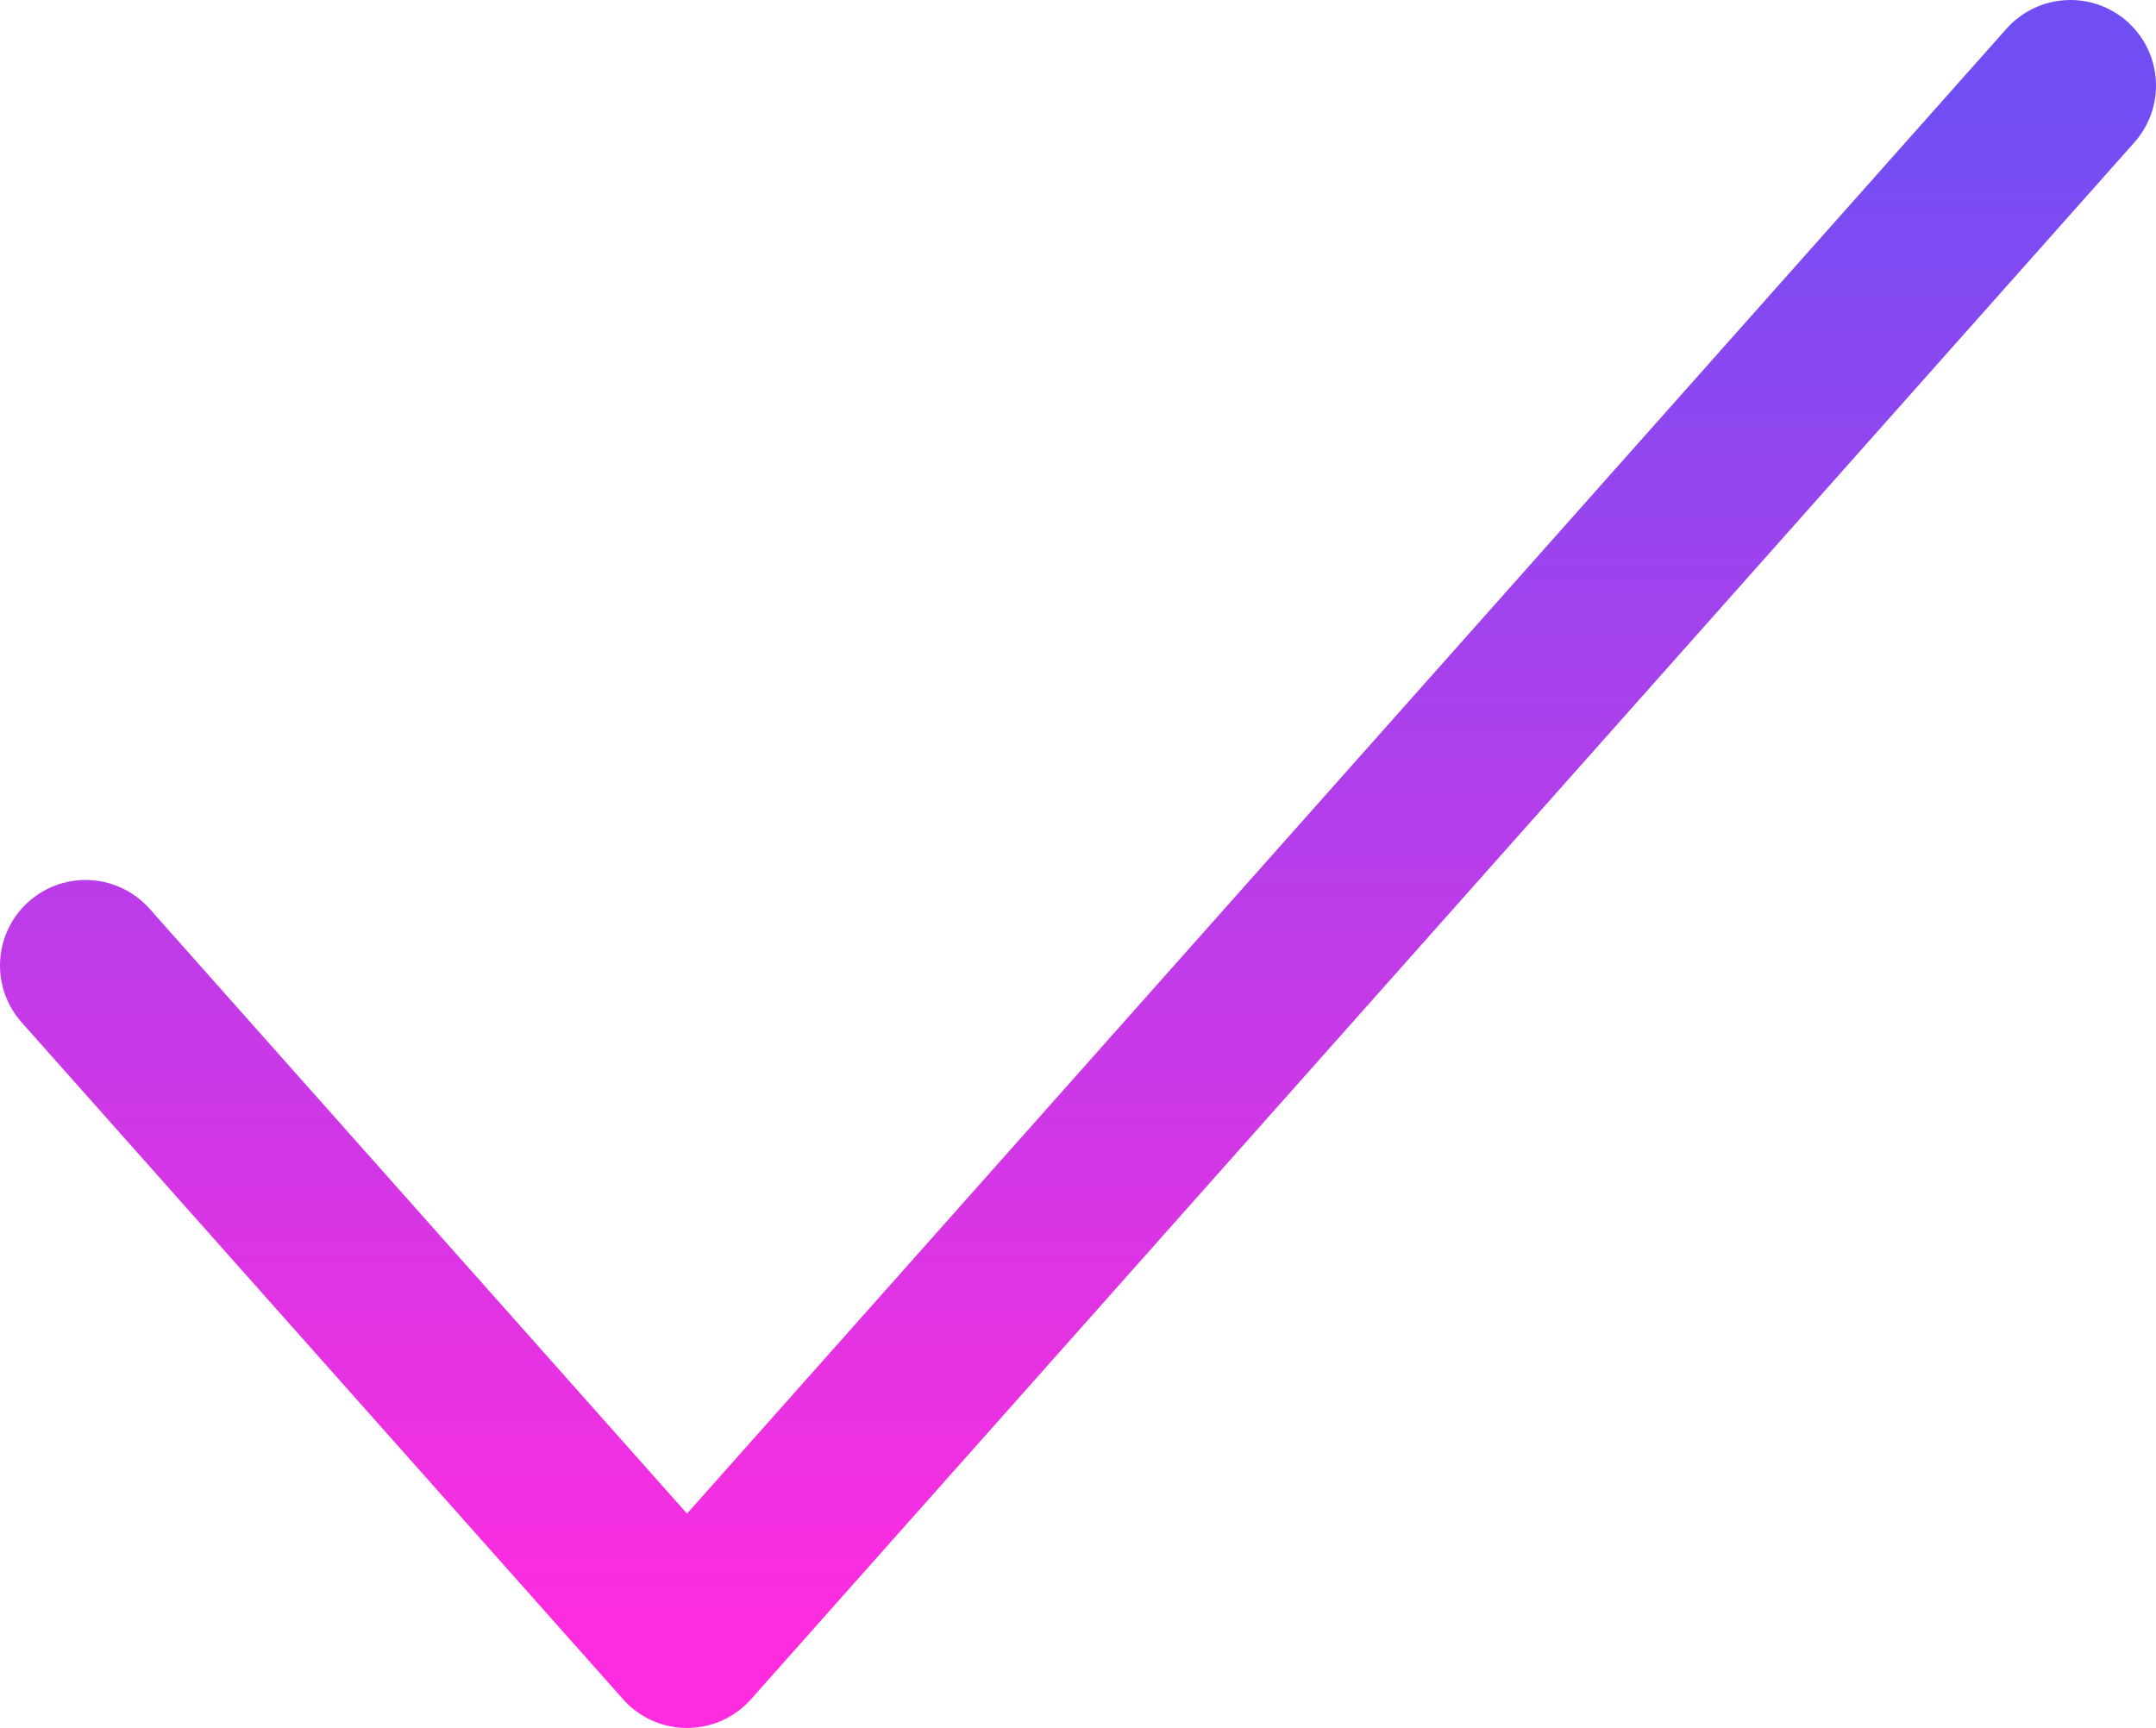
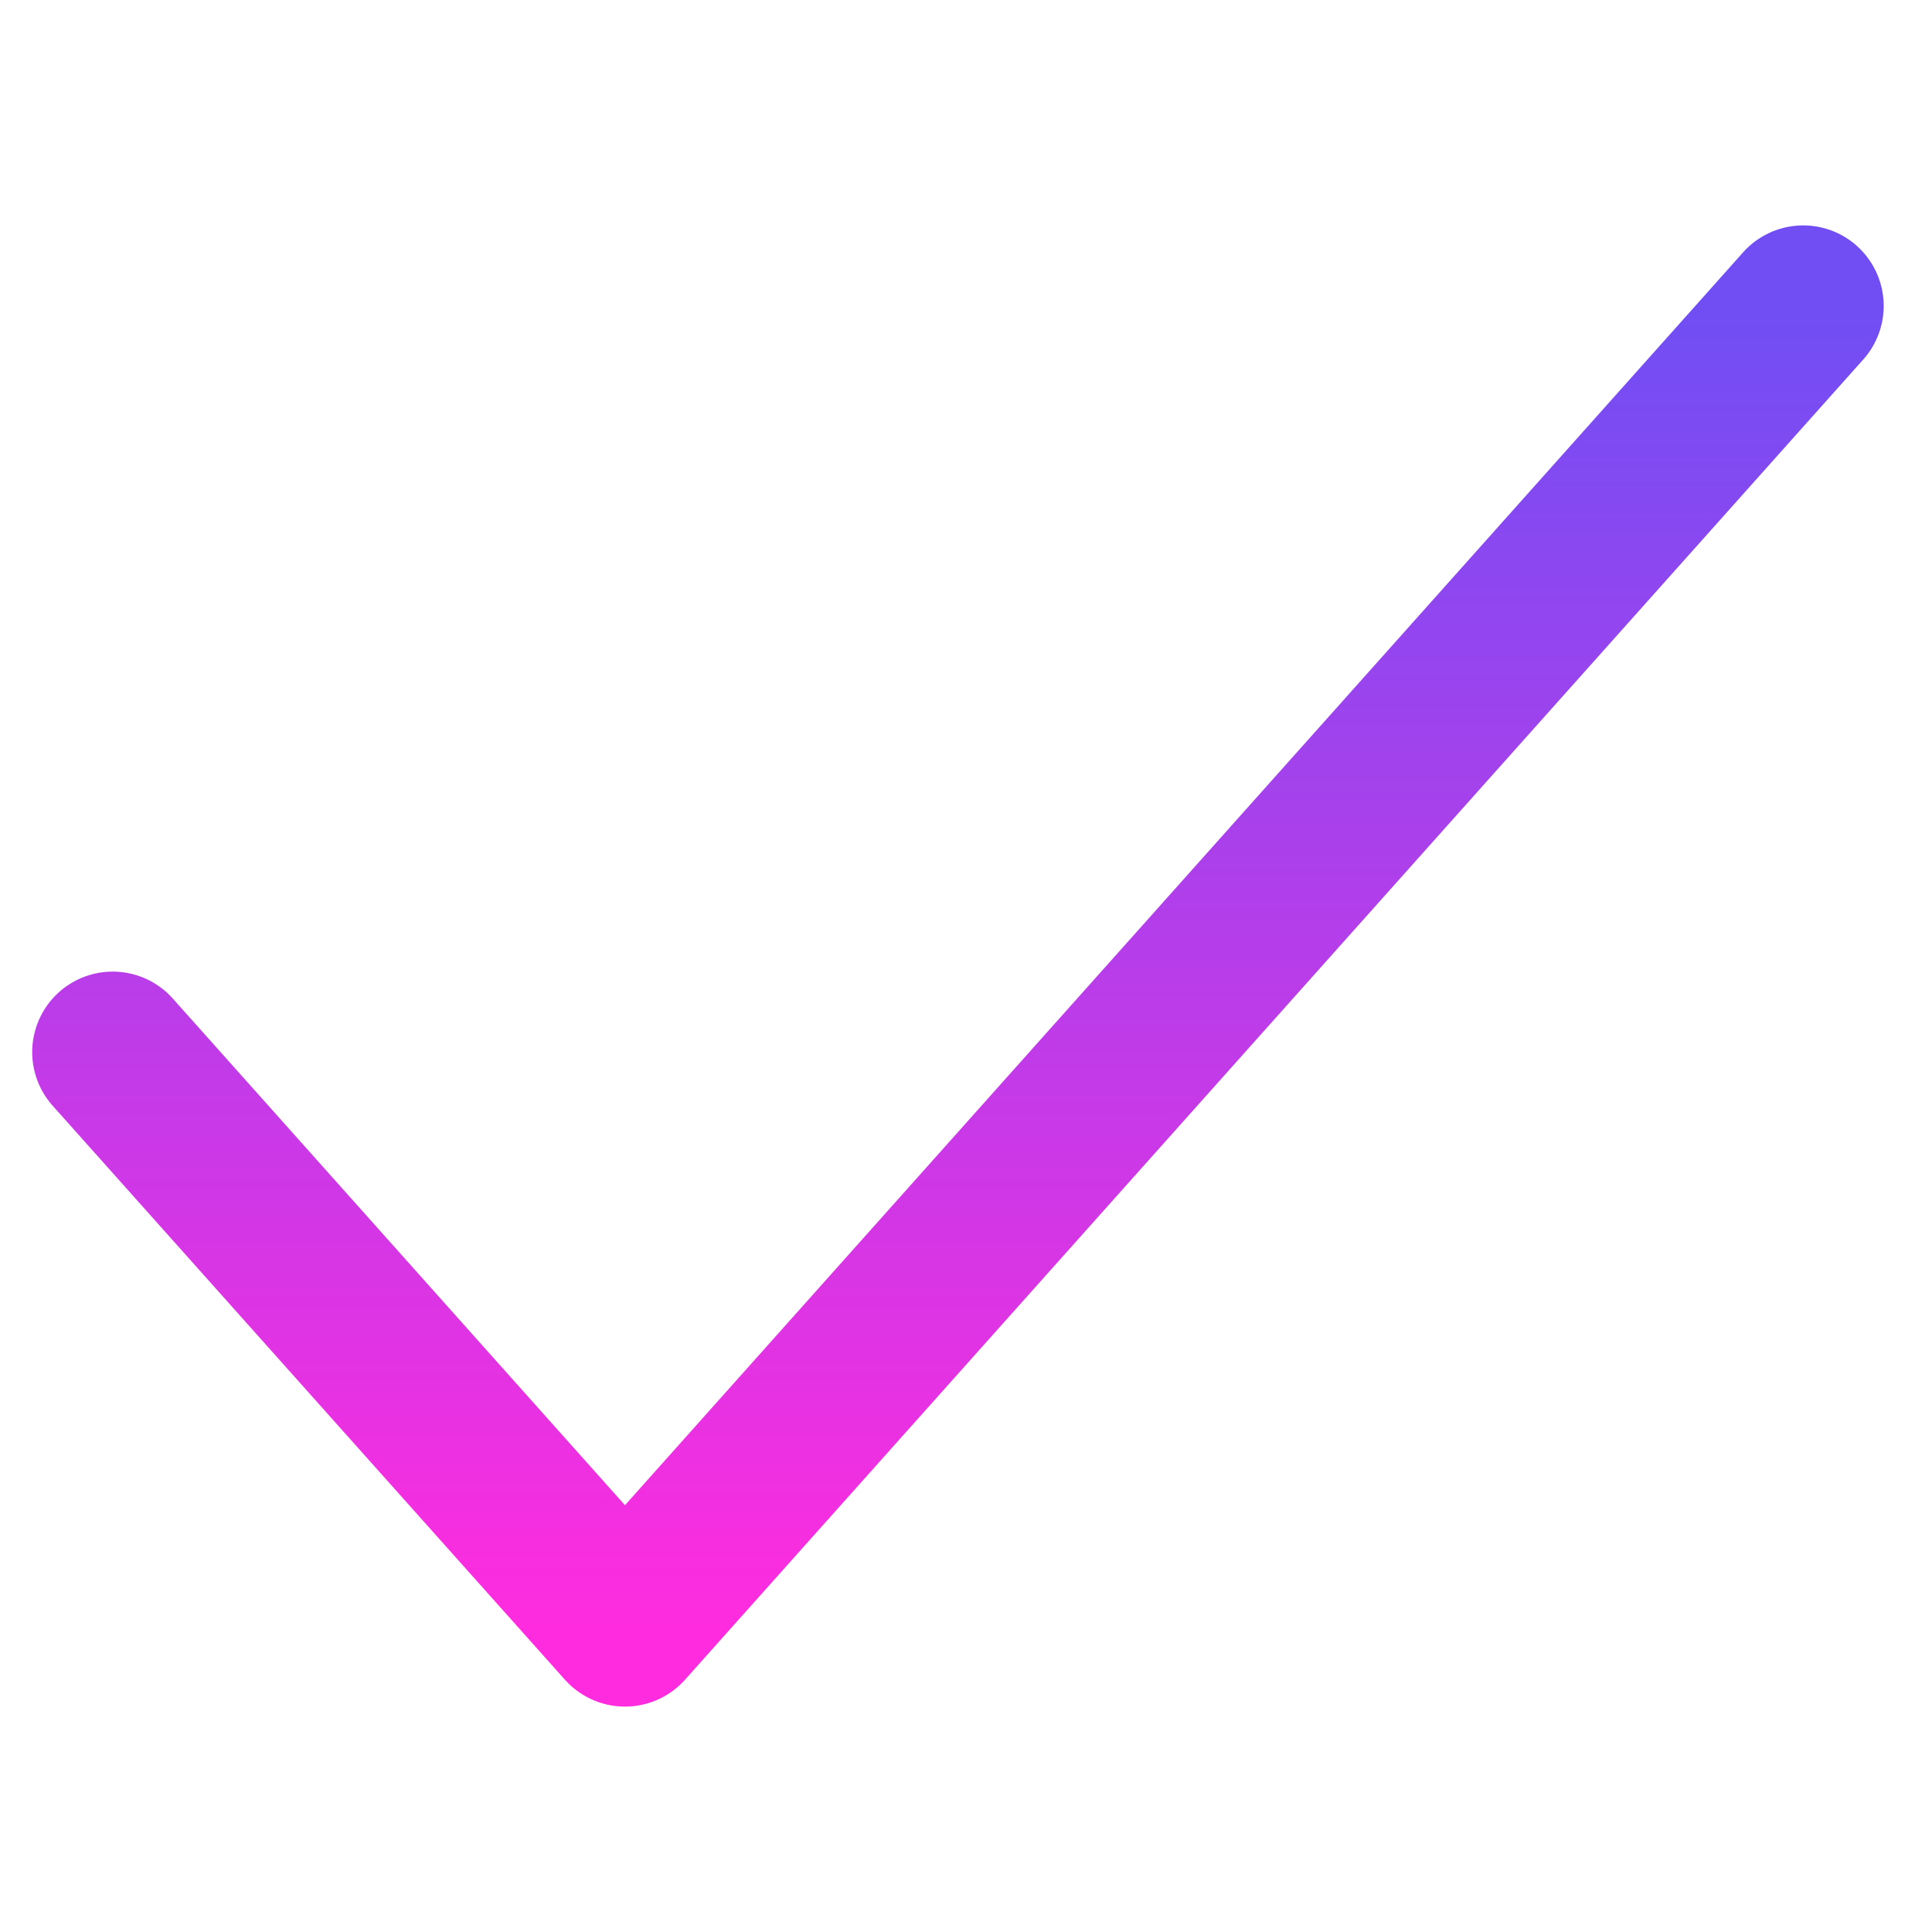
- <svg xmlns="http://www.w3.org/2000/svg" width="126" height="101" viewBox="0 0 126 101" fill="none">
-   <path d="M5 56.435L40.151 96L121 5" stroke="url(#paint0_linear_182_20)" stroke-width="10" stroke-linecap="round" stroke-linejoin="round" />
+ <svg xmlns="http://www.w3.org/2000/svg" width="120" height="120" viewBox="0 0 120 120" fill="none">
+   <path d="M7 65.348L38.818 101L112 19" stroke="url(#paint0_linear_353_16)" stroke-width="10" stroke-linecap="round" stroke-linejoin="round" />
  <defs>
-     <linearGradient id="paint0_linear_182_20" x1="63" y1="5" x2="63" y2="96" gradientUnits="userSpaceOnUse">
+     <linearGradient id="paint0_linear_353_16" x1="59.5" y1="19" x2="59.5" y2="101" gradientUnits="userSpaceOnUse">
      <stop stop-color="#704EF4" />
      <stop offset="1" stop-color="#FF2CDF" />
    </linearGradient>
  </defs>
</svg>
